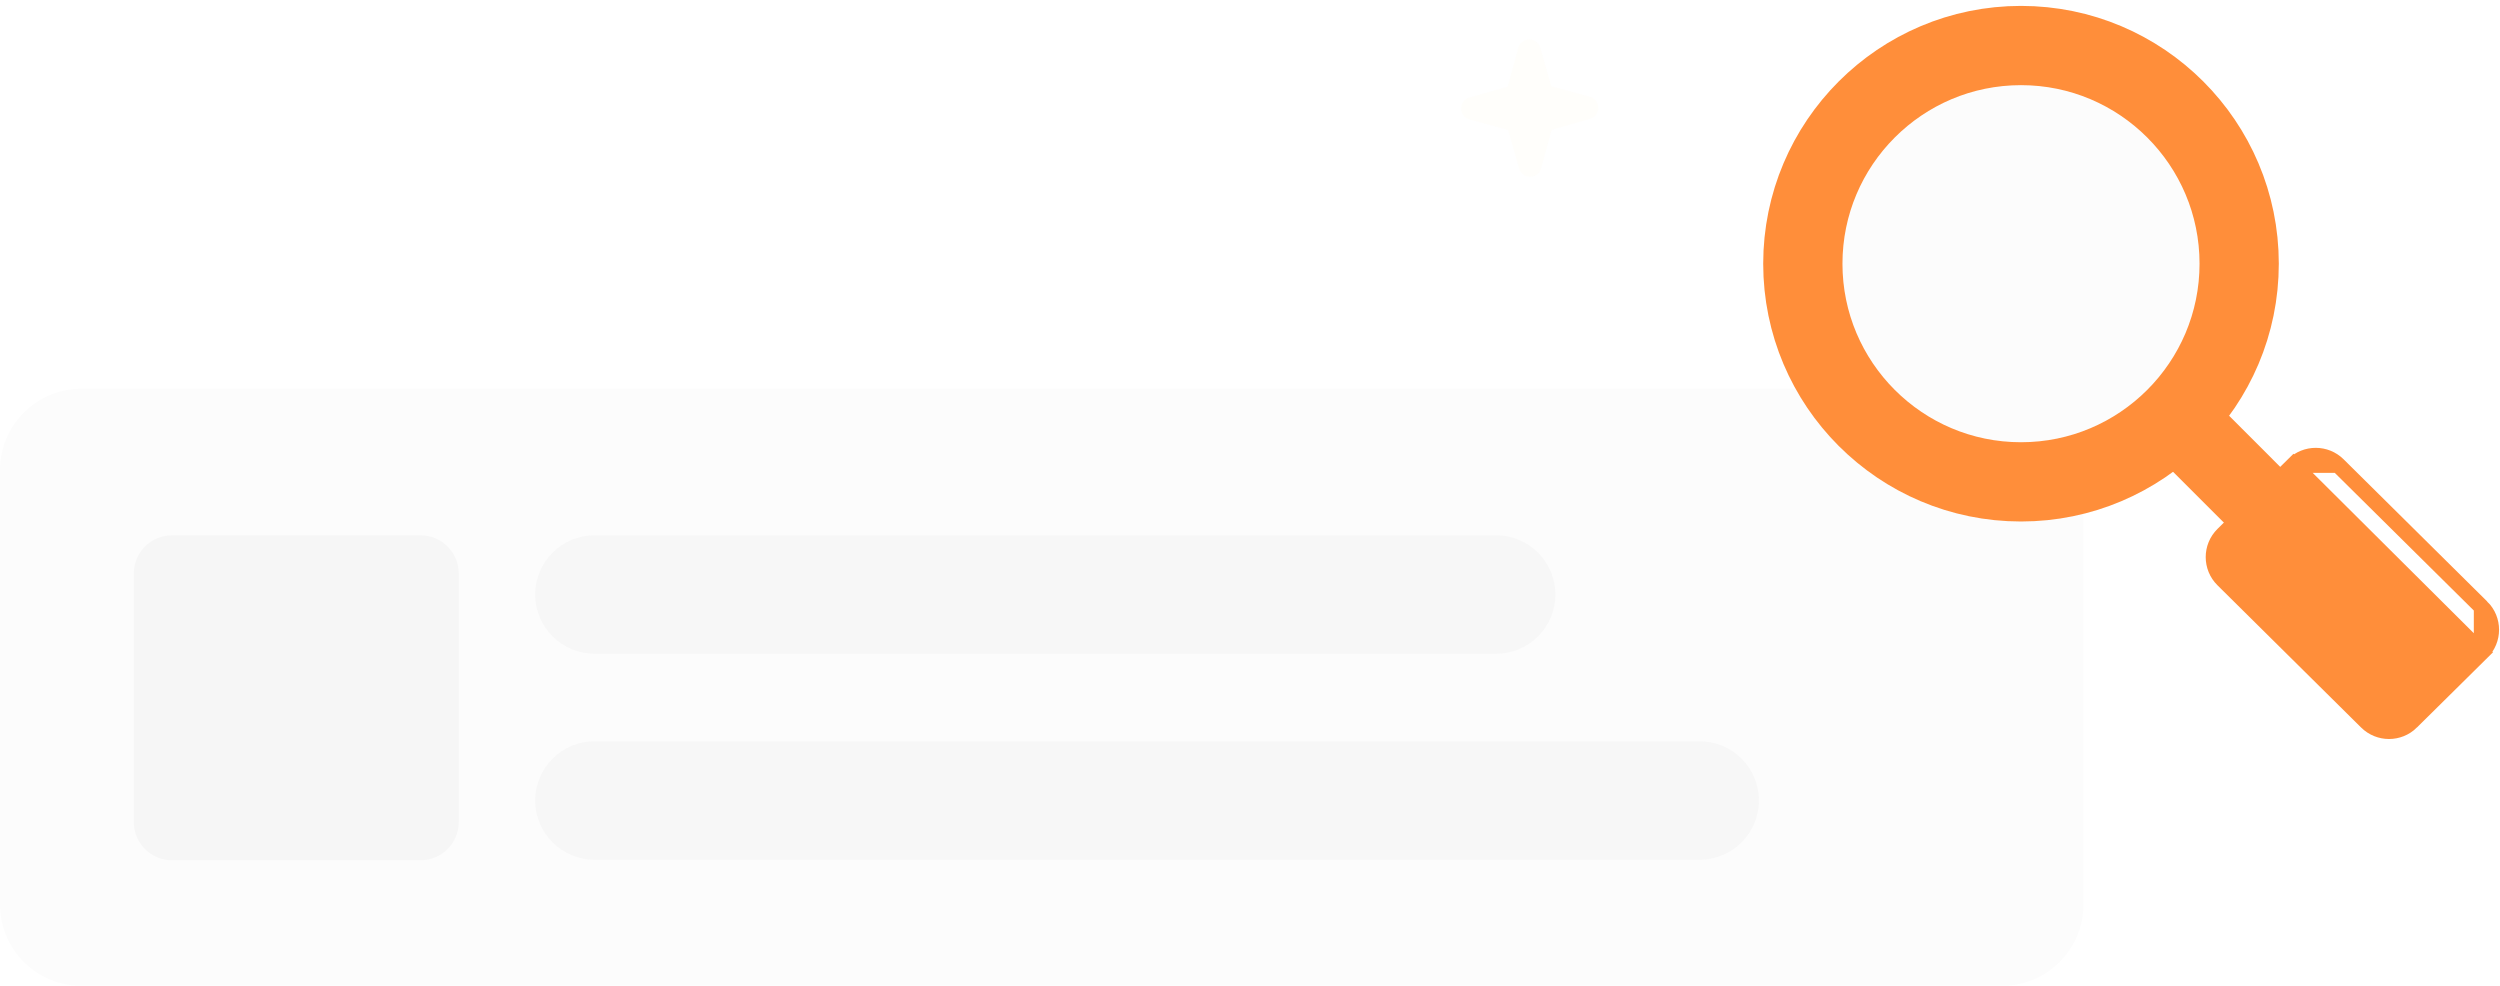
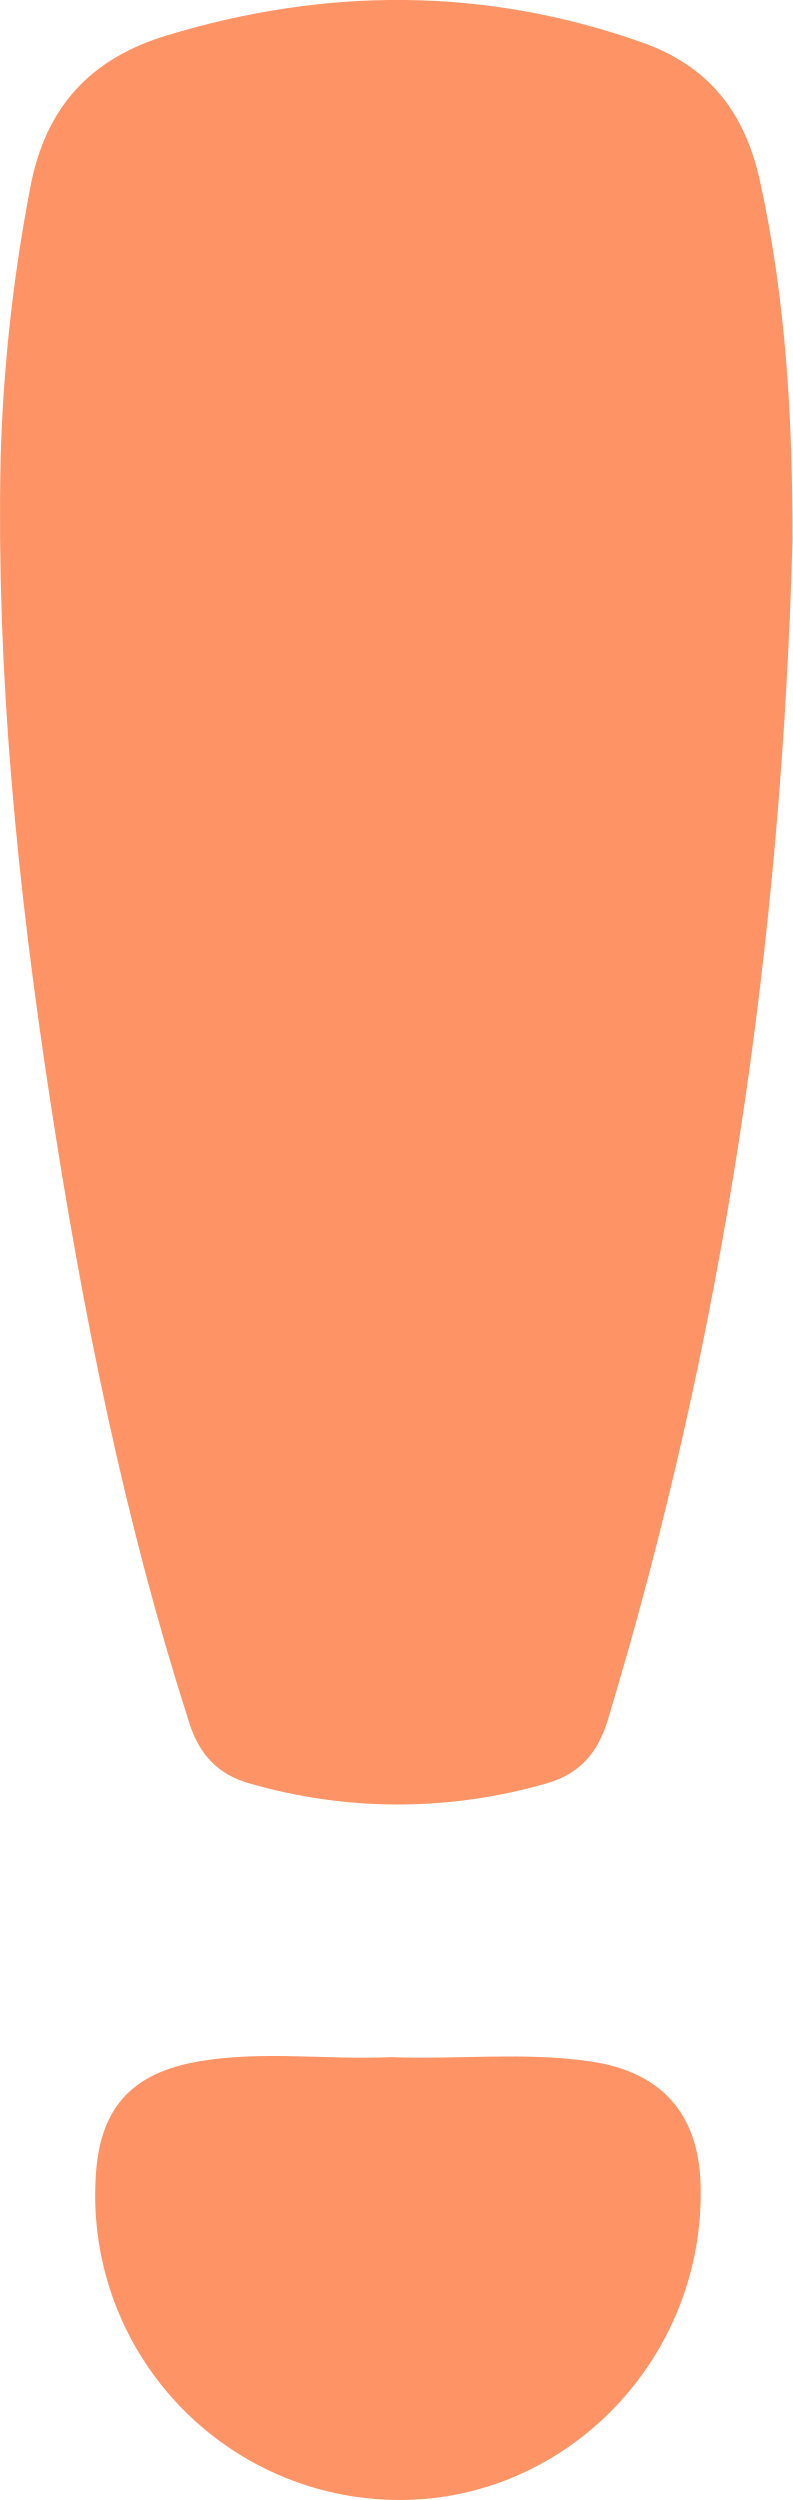
- <svg xmlns="http://www.w3.org/2000/svg" width="317" height="125" viewBox="0 0 317 125" fill="none">
-   <g opacity="0.021">
-     <path d="M193.608 5.036C194.355 4.868 195.103 5.315 195.31 6.053L196.668 10.816C196.694 10.892 196.756 10.952 196.833 10.975L201.608 12.279C202.379 12.498 202.826 13.301 202.608 14.071C202.471 14.556 202.092 14.934 201.608 15.071L196.869 16.429C196.791 16.457 196.732 16.521 196.71 16.601L195.406 21.369C195.268 21.885 194.851 22.279 194.328 22.386C193.581 22.554 192.833 22.107 192.626 21.369L191.268 16.606C191.246 16.527 191.182 16.466 191.103 16.447L186.328 15.143C185.719 14.985 185.287 14.443 185.269 13.814C185.245 13.171 185.649 12.589 186.261 12.388L191.054 11.023C191.13 10.993 191.189 10.93 191.214 10.852L192.518 6.083C192.651 5.558 193.076 5.157 193.608 5.055L193.608 5.036Z" fill="#FABF2B" />
+ <svg xmlns="http://www.w3.org/2000/svg" viewBox="0 0 124.3 392.11">
+   <defs>
+     <style>.cls-1{fill:#fe9465;}.cls-2{fill:#fe9466;}</style>
+   </defs>
+   <g id="Layer_2" data-name="Layer 2">
+     <g id="Layer_1-2" data-name="Layer 1">
+       <path class="cls-1" d="M124.3,84.74c-1.73,62.94-10.72,124.75-29,185.12-1.55,5.13-4.46,8.4-9.54,9.84a83.71,83.71,0,0,1-46.7,0c-4.85-1.39-7.76-4.45-9.35-9.4-10.25-31.9-16.77-64.61-21.83-97.66C2.76,139.18-.63,105.61.1,71.75A264.5,264.5,0,0,1,4.7,29.67c2.37-13,9.59-20.53,21.52-24.13C51.12-2,76-2.07,100.69,6.65c10.22,3.62,16,10.59,18.46,21.54C123.29,46.88,124.31,65.71,124.3,84.74Z" />
+       <path class="cls-2" d="M61.33,322.65c10.46.41,20.94-.86,31.39.69,10.87,1.61,16.8,8.05,17.16,19.11.89,27.18-20.84,49.88-47.56,49.66A47.76,47.76,0,0,1,15,341.75c.5-11,5.51-16.67,16.44-18.48C41.37,321.63,51.37,323.1,61.33,322.65Z" />
+     </g>
  </g>
-   <path d="M10.323 49.295H253.864C259.564 49.295 264.186 53.919 264.186 59.62V114.677C264.186 120.378 259.564 125 253.864 125H10.323C4.622 125 0 120.378 0 114.677V59.62C0 53.919 4.622 49.295 10.323 49.295Z" fill="#FCFCFC" />
-   <path d="M21.813 67.878H53.322C56 67.878 58.169 70.047 58.169 72.725V104.234C58.169 106.912 56 109.081 53.322 109.081H21.813C19.135 109.081 16.966 106.912 16.966 104.234V72.725C16.966 70.047 19.135 67.878 21.813 67.878Z" fill="#F6F6F6" />
-   <path d="M75.373 93.998H215.52C219.667 93.998 223.029 97.36 223.029 101.507C223.029 105.654 219.667 109.016 215.52 109.016H75.373C71.226 109.016 67.864 105.654 67.864 101.507C67.864 97.36 71.226 93.998 75.373 93.998Z" fill="#F7F7F7" />
-   <path d="M67.864 75.386C67.864 71.239 71.226 67.878 75.373 67.878H189.712C193.859 67.878 197.221 71.239 197.221 75.386C197.221 79.533 193.859 82.893 189.712 82.893H75.373C71.226 82.893 67.864 79.533 67.864 75.386Z" fill="#F7F7F7" />
-   <path d="M256.263 6.778C270.976 6.778 282.922 18.724 282.922 33.437C282.922 48.15 270.976 60.096 256.263 60.096C241.55 60.096 229.603 48.15 229.604 33.437C229.604 18.724 241.55 6.778 256.263 6.778Z" fill="#FCFCFC" stroke="#FF8E3A" stroke-width="2.01" />
-   <path d="M256.263 5.773C271.531 5.773 283.927 18.169 283.927 33.437C283.927 48.705 271.531 61.102 256.263 61.101C240.995 61.101 228.598 48.705 228.599 33.437C228.599 18.169 240.995 5.773 256.263 5.773Z" stroke="#FF8E3A" stroke-width="10.05" />
-   <path d="M273.575 50.749L290.887 68.064" stroke="#FF8E3A" stroke-width="10.05" />
-   <path d="M290.813 58.952L290.813 58.952L281.881 67.784C280.292 69.357 280.292 71.922 281.879 73.495L300.102 91.54C300.102 91.54 300.102 91.54 300.102 91.54C301.666 93.088 304.187 93.088 305.752 91.54L305.752 91.539L314.684 82.708L290.813 58.952ZM290.813 58.952C292.377 57.404 294.898 57.405 296.463 58.954M290.813 58.952L296.463 58.954M296.463 58.954C296.463 58.954 296.463 58.954 296.463 58.954M296.463 58.954L296.463 58.954M296.463 58.954L314.686 76.997M296.463 58.954L314.686 76.997M314.686 76.997C314.686 76.997 314.686 76.997 314.686 76.997C316.273 78.57 316.273 81.135 314.684 82.708L314.686 76.997Z" fill="#FF8E3A" stroke="#FF8E3A" stroke-width="2.01" />
</svg>
